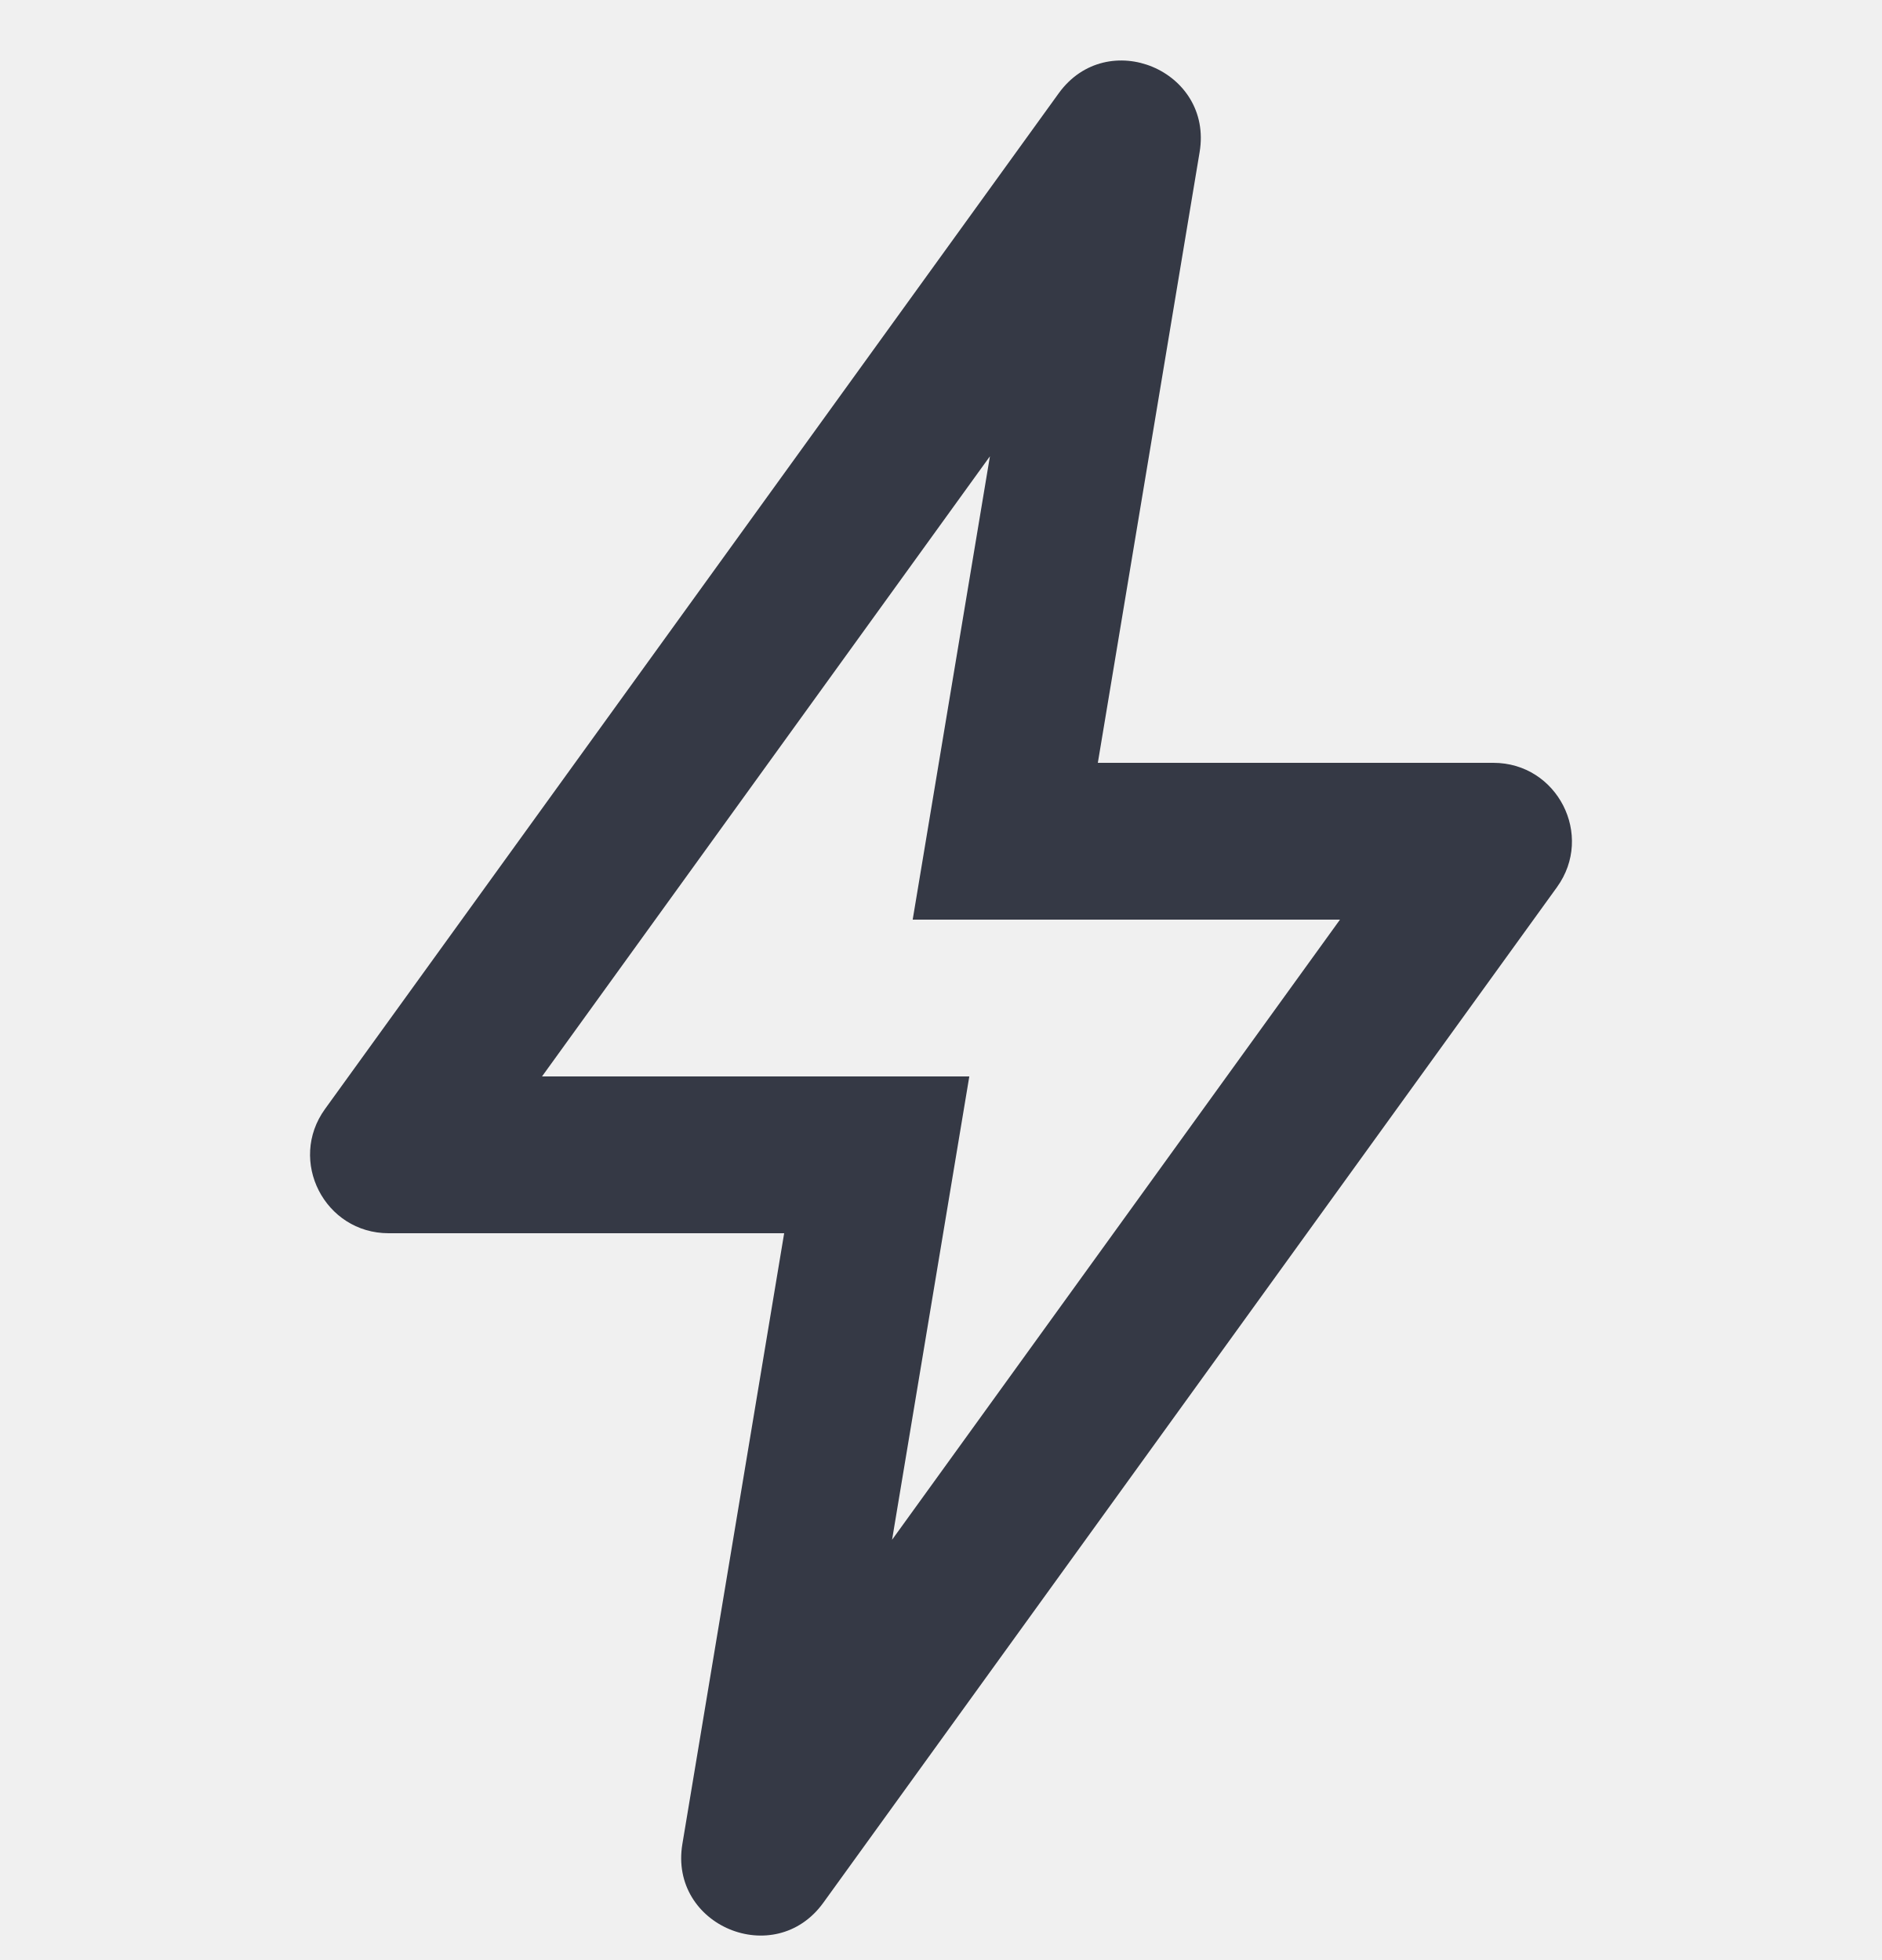
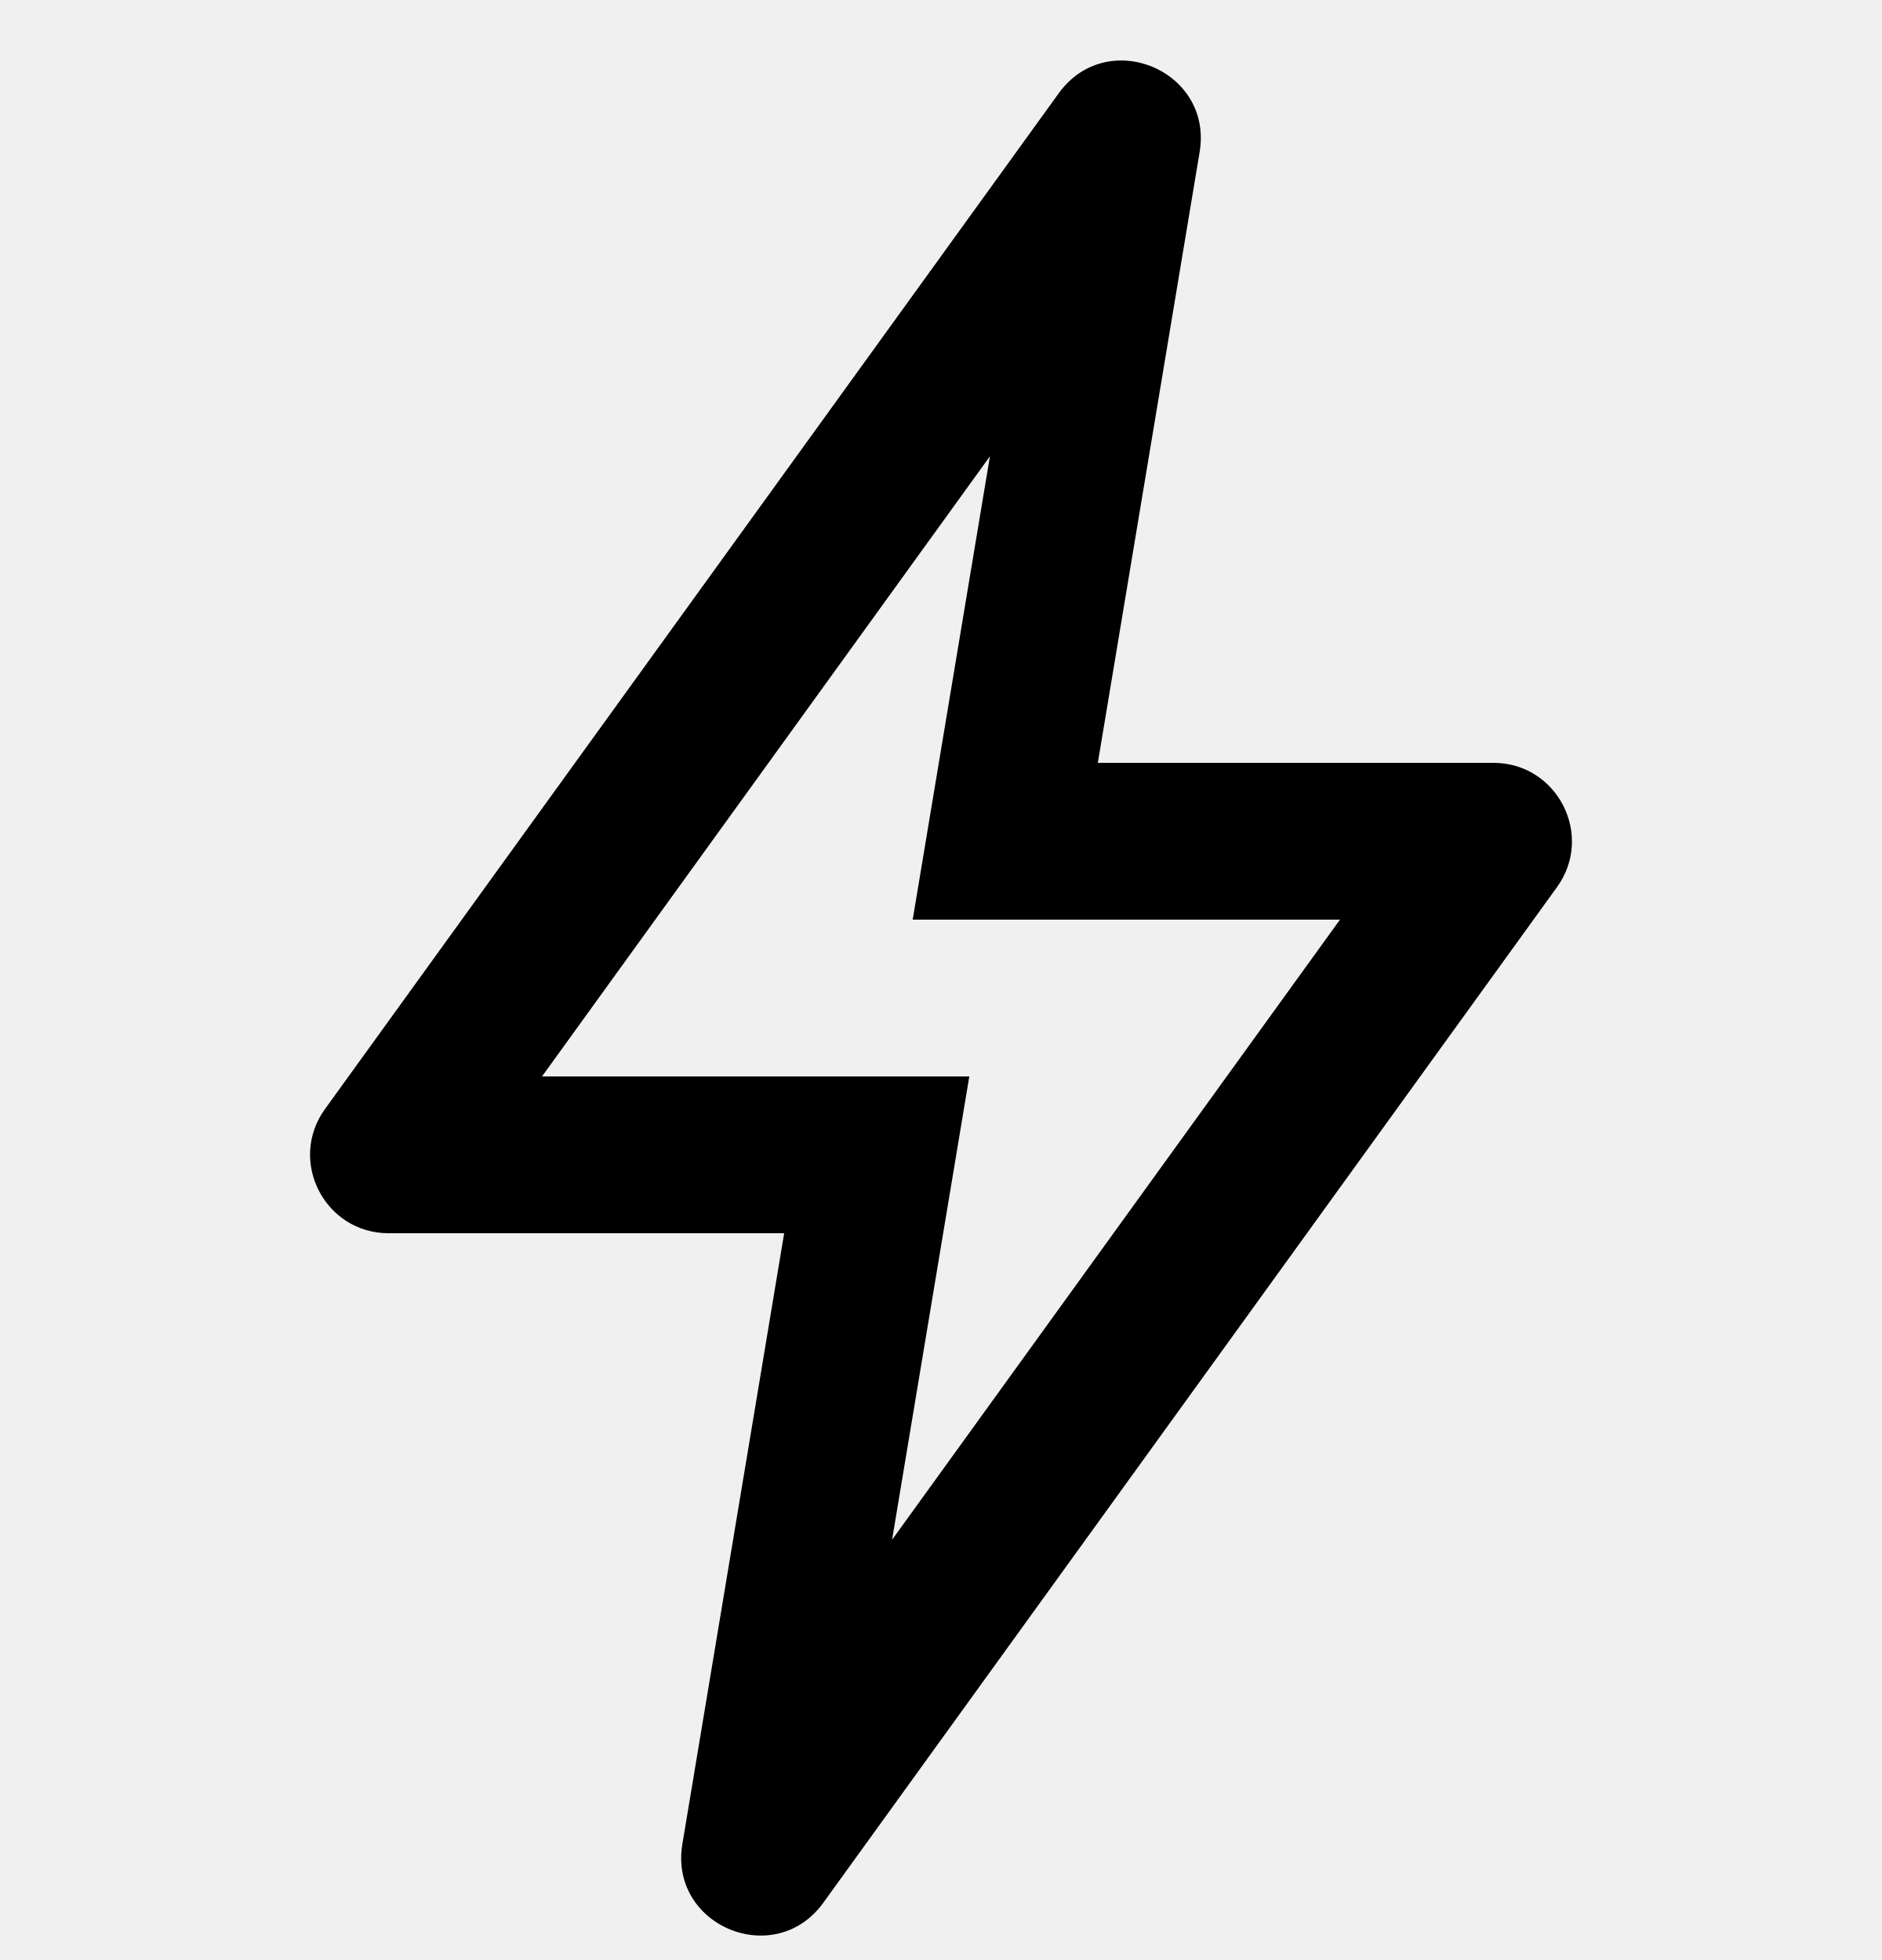
<svg xmlns="http://www.w3.org/2000/svg" width="24" height="25" viewBox="0 0 24 25" fill="none">
  <g clip-path="url(#clip0_3_12)">
-     <path fill-rule="evenodd" clip-rule="evenodd" d="M12.361 13.73L11.376 19.64L17.088 11.73H11.639L12.624 5.82L6.912 13.73H12.361ZM15.298 1.94C15.472 0.897 14.12 0.333 13.501 1.19L4.145 14.145C3.667 14.806 4.14 15.73 4.956 15.73H10L8.702 23.52C8.528 24.563 9.88 25.127 10.499 24.27L19.855 11.316C20.333 10.654 19.86 9.73 19.044 9.73H14L15.298 1.94Z" fill="#353945" />
+     <path fill-rule="evenodd" clip-rule="evenodd" d="M12.361 13.73L11.376 19.64L17.088 11.73H11.639L12.624 5.82L6.912 13.73H12.361ZM15.298 1.94C15.472 0.897 14.12 0.333 13.501 1.19L4.145 14.145C3.667 14.806 4.14 15.73 4.956 15.73H10L8.702 23.52C8.528 24.563 9.88 25.127 10.499 24.27L19.855 11.316C20.333 10.654 19.86 9.73 19.044 9.73H14L15.298 1.94Z" fill="currentColor" />
  </g>
  <defs>
    <clipPath id="clip0_3_12">
      <rect width="24" height="24" fill="white" transform="translate(0 0.730011)" />
    </clipPath>
  </defs>
</svg>
